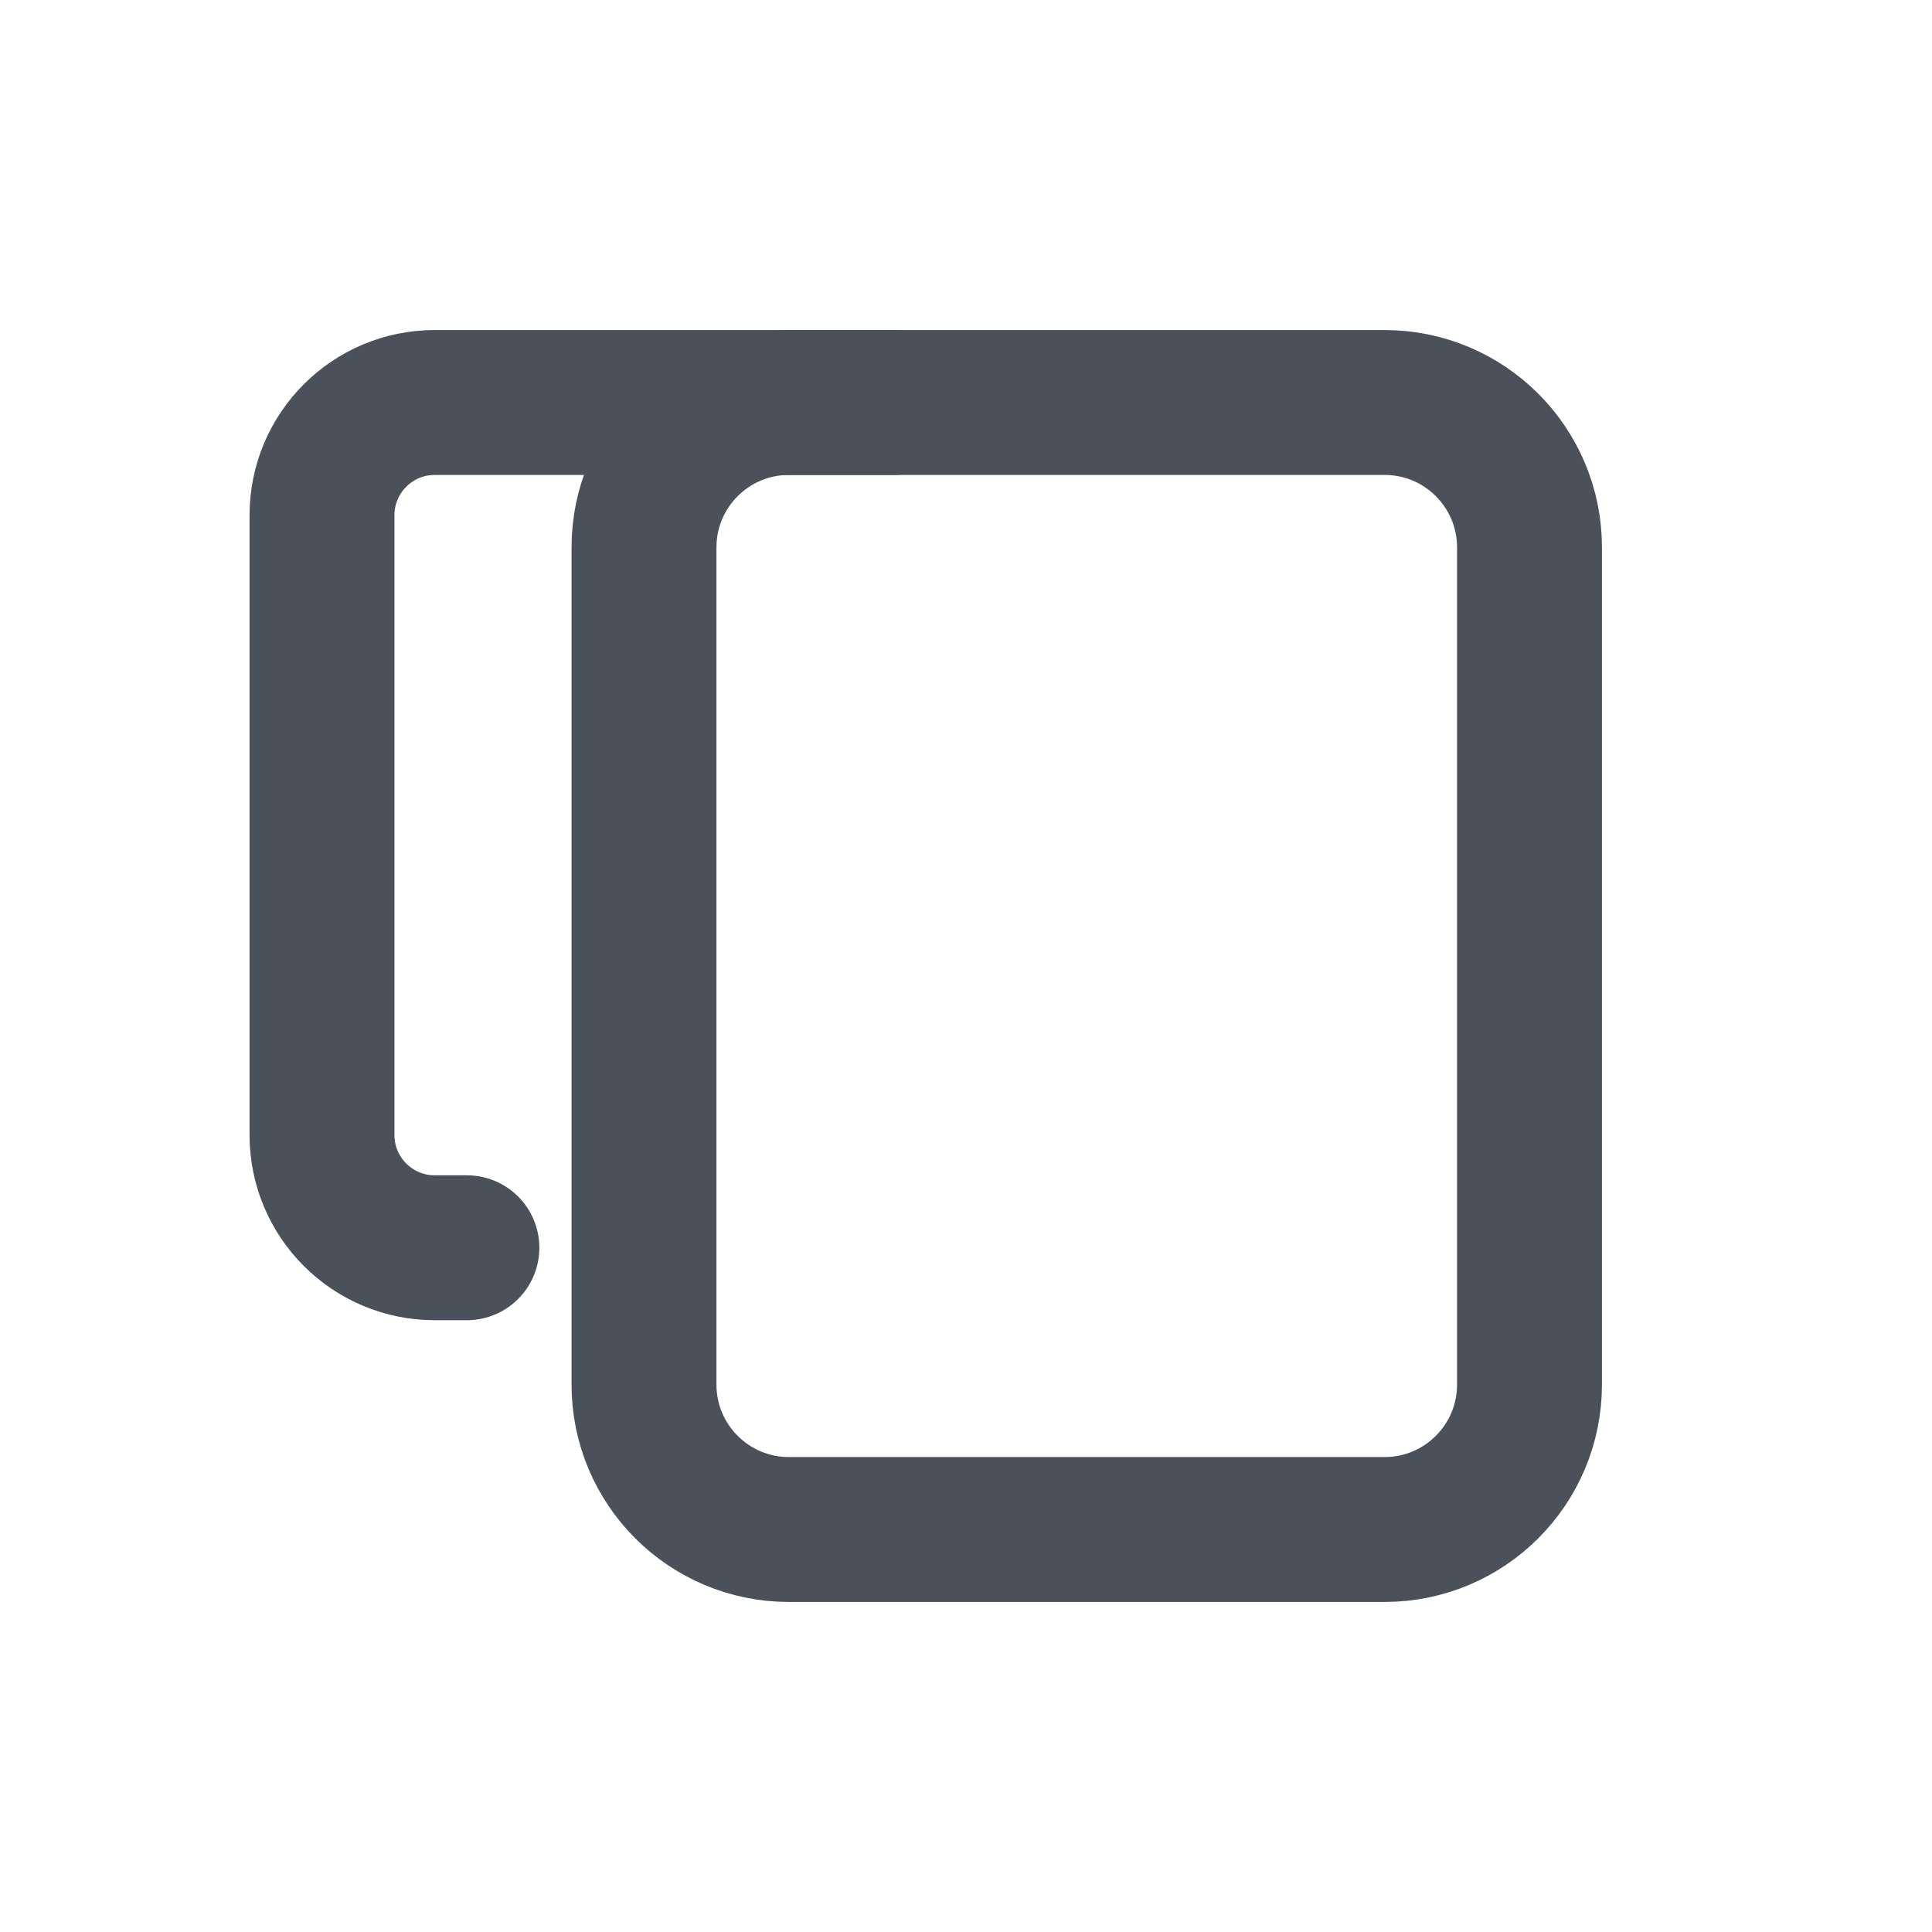
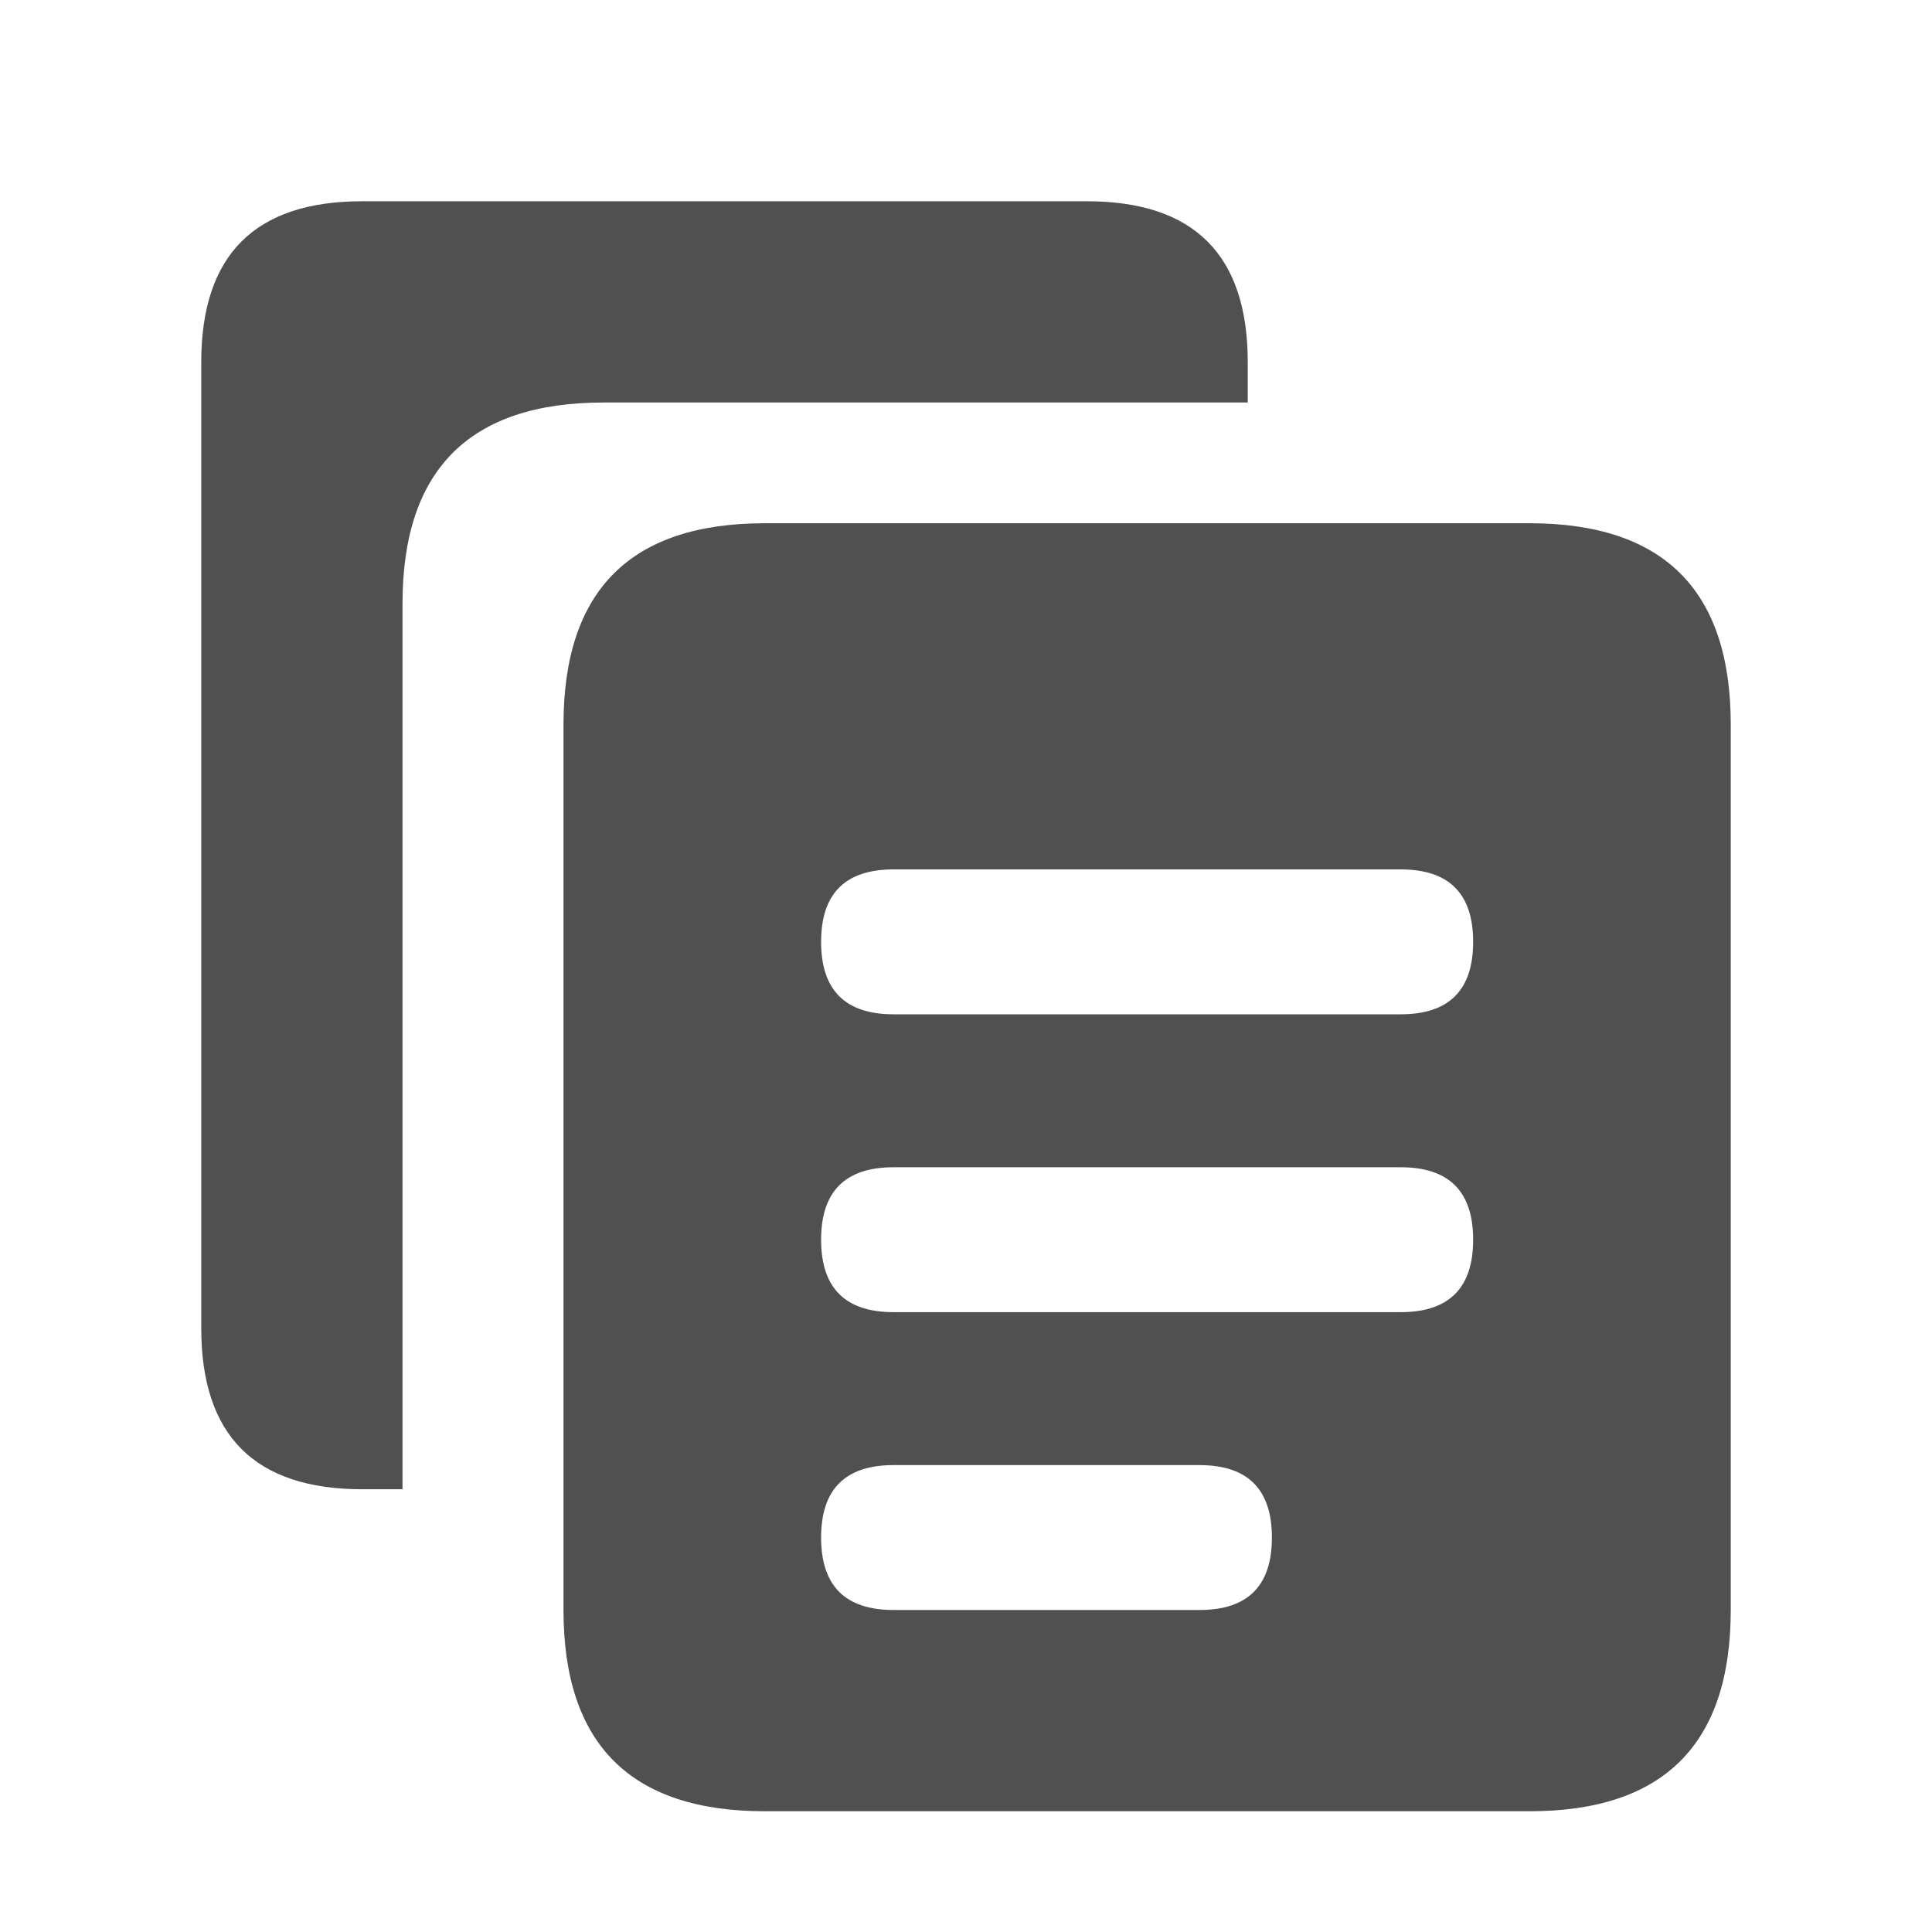
- <svg xmlns="http://www.w3.org/2000/svg" width="24" height="24" viewBox="0 0 24 24" fill="none">
-   <rect x="8" y="5" width="11" height="14" rx="1.8" stroke="#4B515A" stroke-width="1.8" />
-   <path d="M5.8 15.5H5.4C4.627 15.5 4 14.873 4 14.1V6.4C4 5.627 4.627 5 5.4 5H11.1" stroke="#4B515A" stroke-width="1.8" stroke-linecap="round" />
+ <svg xmlns="http://www.w3.org/2000/svg" viewBox="0 0 24 24">
+   <g fill="#505050" fill-rule="evenodd">
+     <path d="M4.5 2.5h9q2 0 2 2V5H7.5q-2.5 0-2.5 2.5v11h-.5q-2 0-2-2v-12q0-2 2-2Z" />
+     <path d="M9.5 6.5h9.5q2.5 0 2.5 2.5v11q0 2.5-2.5 2.5H9.5Q7 22.5 7 20V9q0-2.5 2.5-2.5Zm1.6 4.3q-.9 0-.9.9t.9.9h6.3q.9 0 .9-.9t-.9-.9Zm0 3.7q-.9 0-.9.9t.9.9h6.3q.9 0 .9-.9t-.9-.9Zm0 3.7q-.9 0-.9.9t.9.9h3.8q.9 0 .9-.9t-.9-.9Z" />
+   </g>
</svg>
